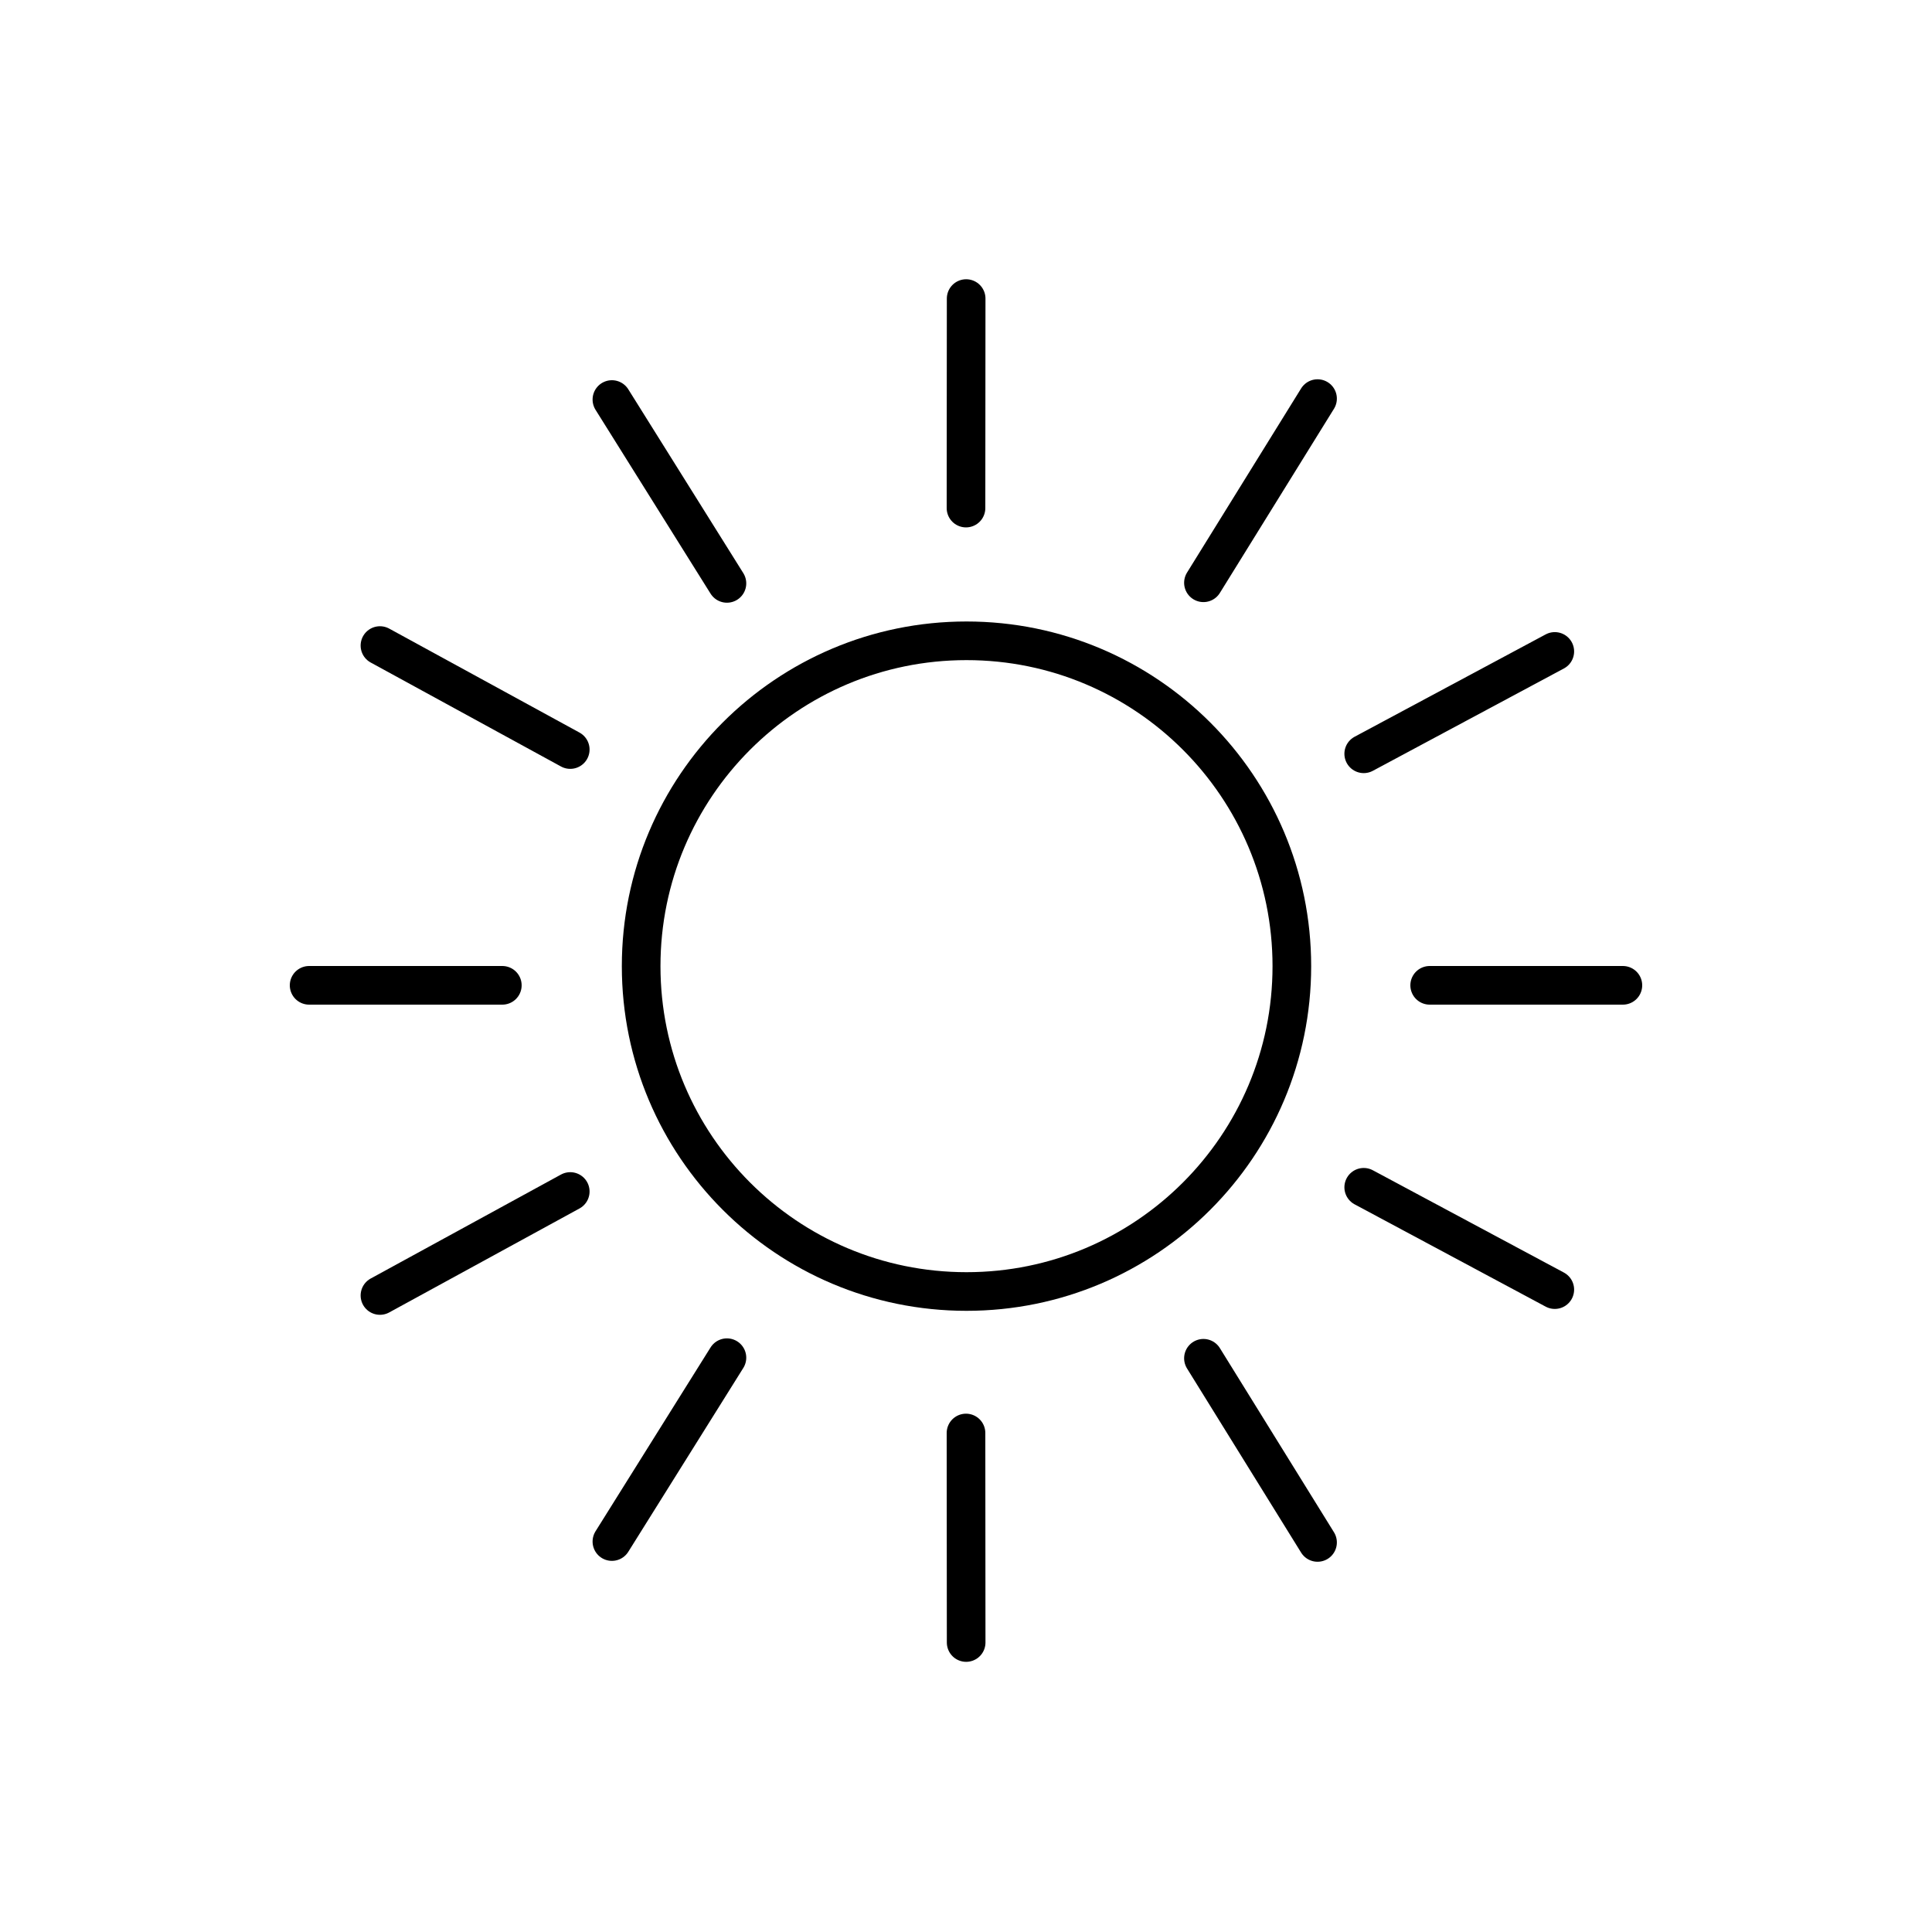
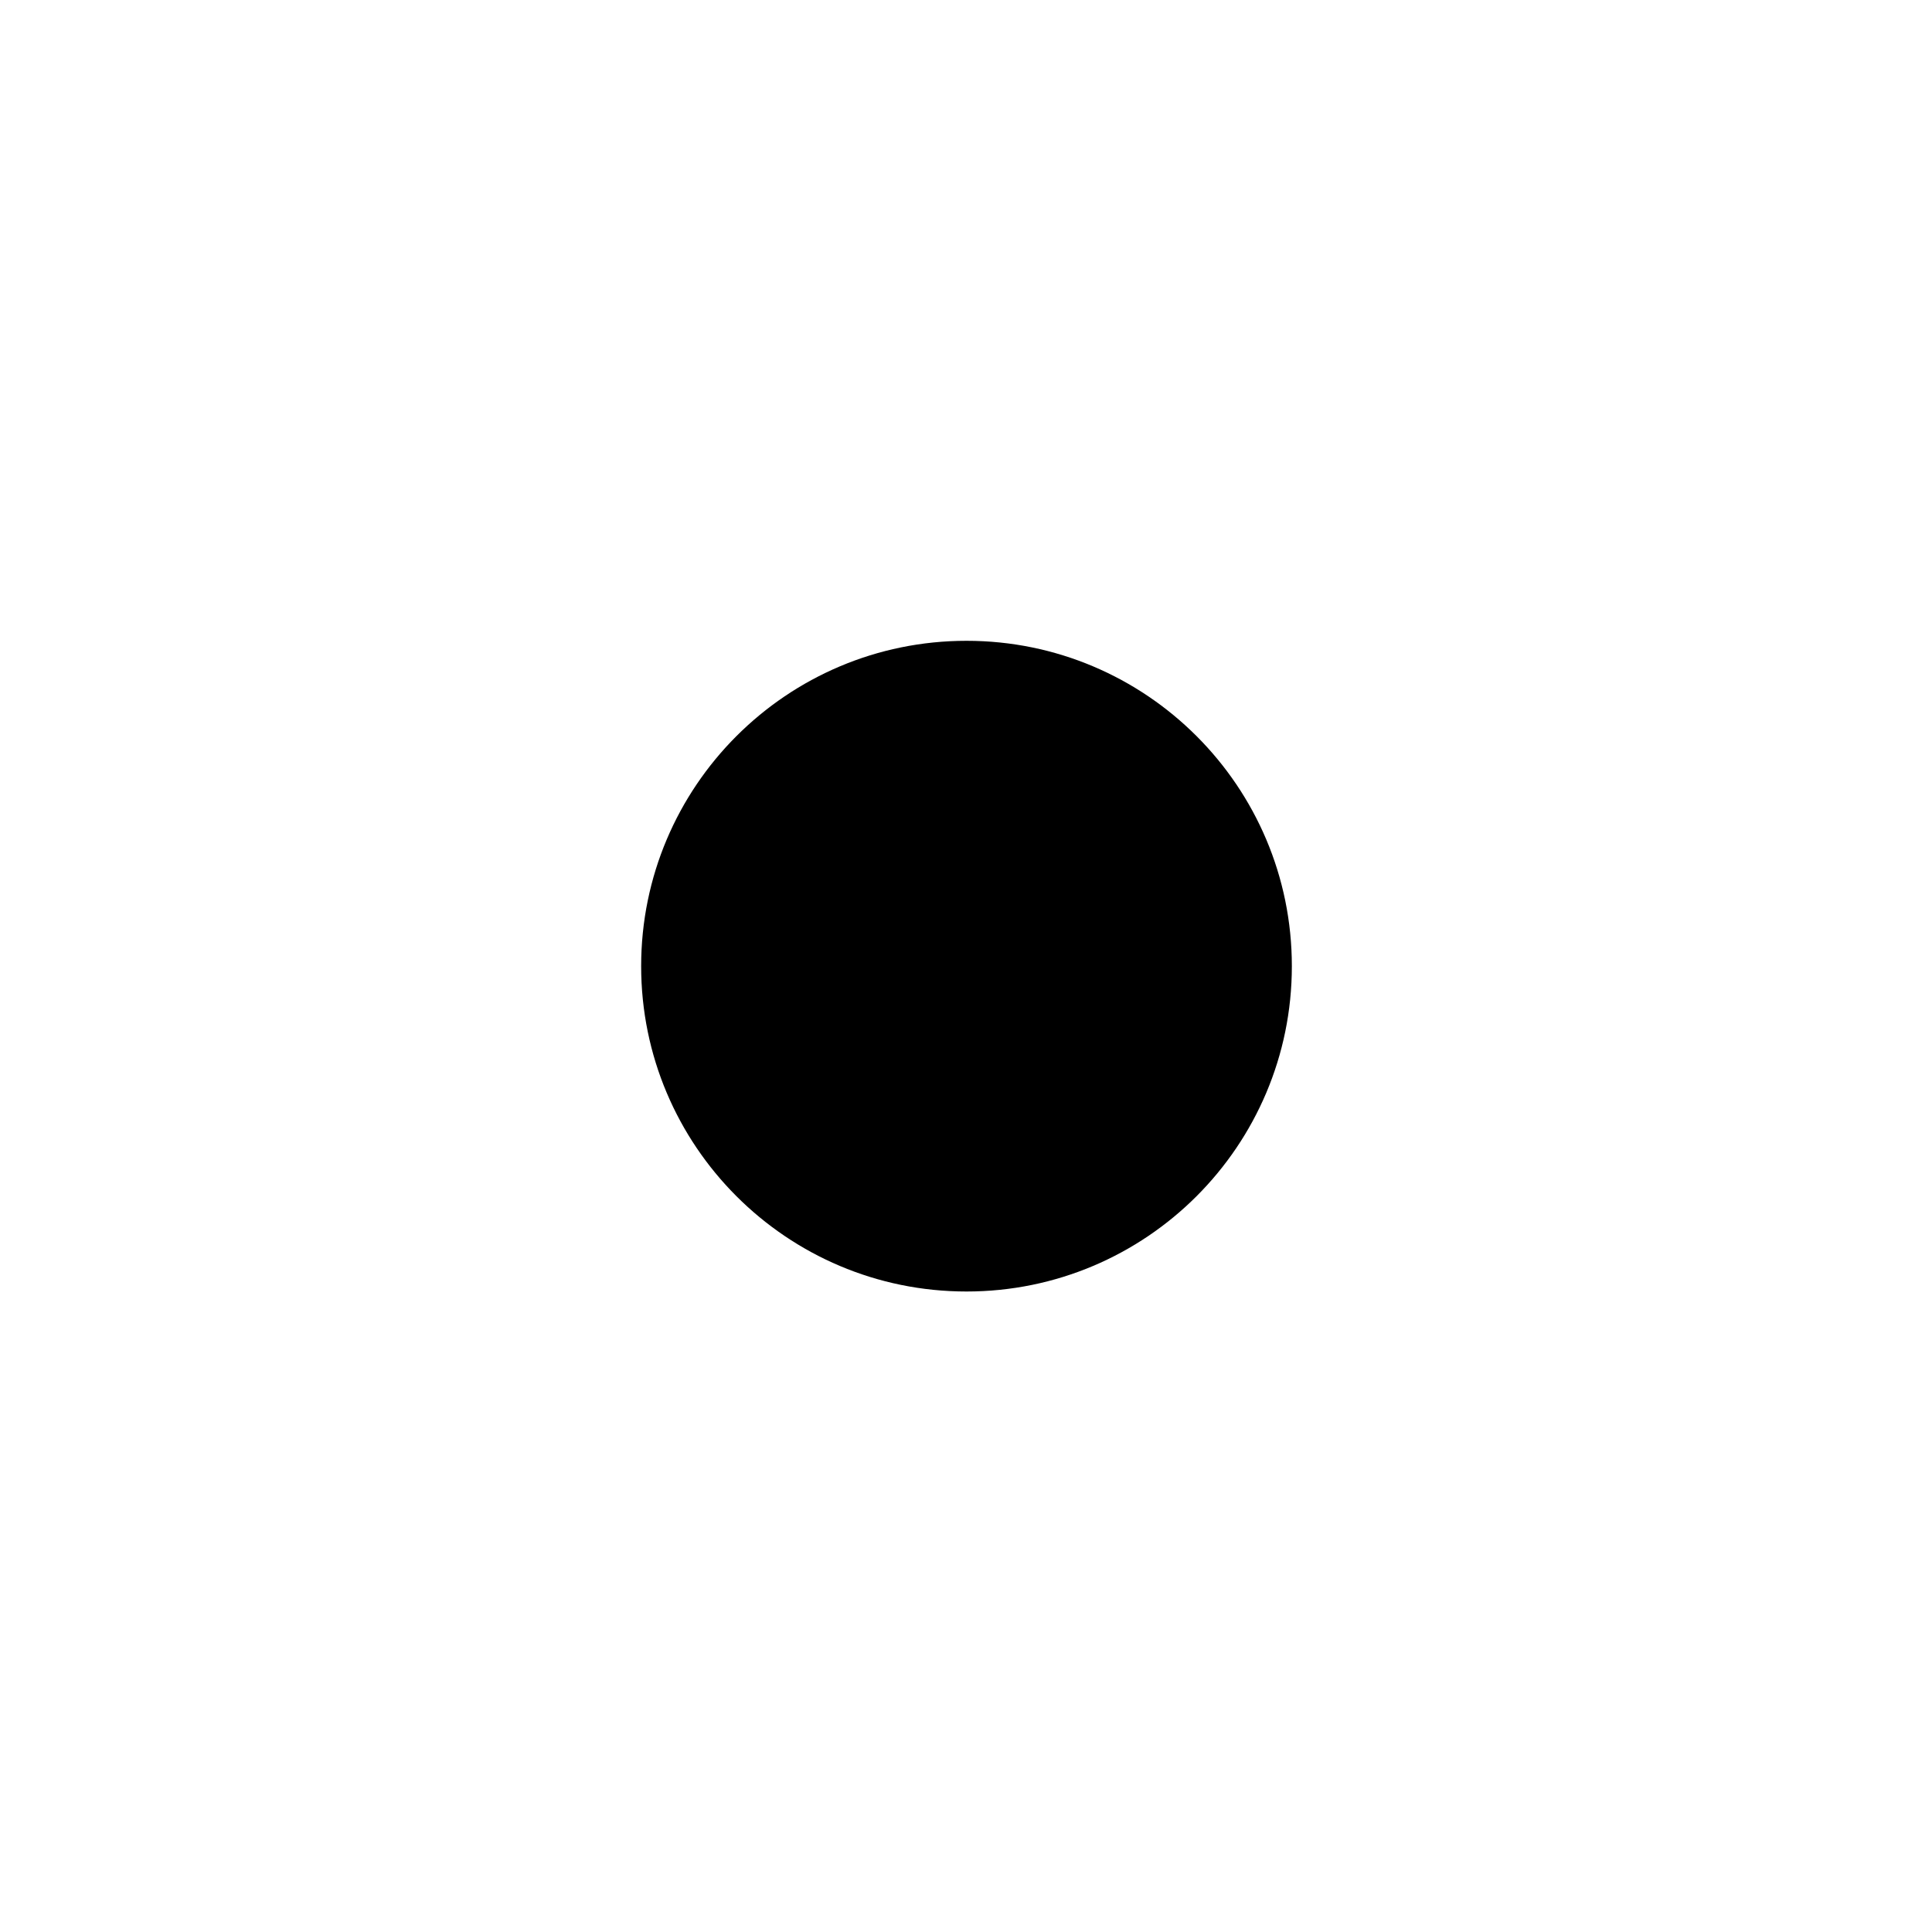
- <svg xmlns="http://www.w3.org/2000/svg" version="1.1" x="0px" y="0px" width="50px" height="50px" viewBox="0 0 50 50" enable-background="new 0 0 50 50" xml:space="preserve">
-   <circle fill="none" stroke="#000000" stroke-miterlimit="10" cx="25.013" cy="25.004" r="8.42" />
-   <line fill="none" stroke="#000000" stroke-linecap="round" stroke-miterlimit="10" x1="9.833" y1="16.707" x2="14.758" y2="19.398" />
-   <line fill="none" stroke="#000000" stroke-linecap="round" stroke-miterlimit="10" x1="15.836" y1="10.34" x2="18.813" y2="15.098" />
-   <line fill="none" stroke="#000000" stroke-linecap="round" stroke-miterlimit="10" x1="34.098" y1="10.316" x2="31.145" y2="15.082" />
-   <line fill="none" stroke="#000000" stroke-linecap="round" stroke-miterlimit="10" x1="25.004" y1="7.727" x2="25" y2="13.149" />
-   <line fill="none" stroke="#000000" stroke-linecap="round" stroke-miterlimit="10" x1="40.238" y1="16.859" x2="35.293" y2="19.508" />
-   <line fill="none" stroke="#000000" stroke-linecap="round" stroke-miterlimit="10" x1="9.833" y1="33.527" x2="14.758" y2="30.836" />
-   <line fill="none" stroke="#000000" stroke-linecap="round" stroke-miterlimit="10" x1="15.836" y1="39.895" x2="18.813" y2="35.137" />
-   <line fill="none" stroke="#000000" stroke-linecap="round" stroke-miterlimit="10" x1="34.098" y1="39.918" x2="31.145" y2="35.152" />
-   <line fill="none" stroke="#000000" stroke-linecap="round" stroke-miterlimit="10" x1="25.004" y1="42.508" x2="25" y2="37.086" />
-   <line fill="none" stroke="#000000" stroke-linecap="round" stroke-miterlimit="10" x1="40.238" y1="33.375" x2="35.293" y2="30.727" />
-   <line fill="none" stroke="#000000" stroke-linecap="round" stroke-miterlimit="10" x1="42" y1="25.5" x2="37" y2="25.5" />
-   <line fill="none" stroke="#000000" stroke-linecap="round" stroke-miterlimit="10" x1="13" y1="25.5" x2="8" y2="25.5" />
+ <svg viewBox="0 0 50 50">
+   <circle cx="25.013" cy="25.004" r="8.42" />
+   <line x1="9.833" y1="16.707" x2="14.758" y2="19.398" />
+   <line x1="15.836" y1="10.34" x2="18.813" y2="15.098" />
+   <line x1="34.098" y1="10.316" x2="31.145" y2="15.082" />
+   <line x1="25.004" y1="7.727" x2="25" y2="13.149" />
+   <line x1="40.238" y1="16.859" x2="35.293" y2="19.508" />
+   <line x1="9.833" y1="33.527" x2="14.758" y2="30.836" />
+   <line x1="15.836" y1="39.895" x2="18.813" y2="35.137" />
+   <line x1="34.098" y1="39.918" x2="31.145" y2="35.152" />
+   <line x1="25.004" y1="42.508" x2="25" y2="37.086" />
+   <line x1="40.238" y1="33.375" x2="35.293" y2="30.727" />
+   <line x1="42" y1="25.5" x2="37" y2="25.5" />
+   <line x1="13" y1="25.5" x2="8" y2="25.5" />
</svg>
